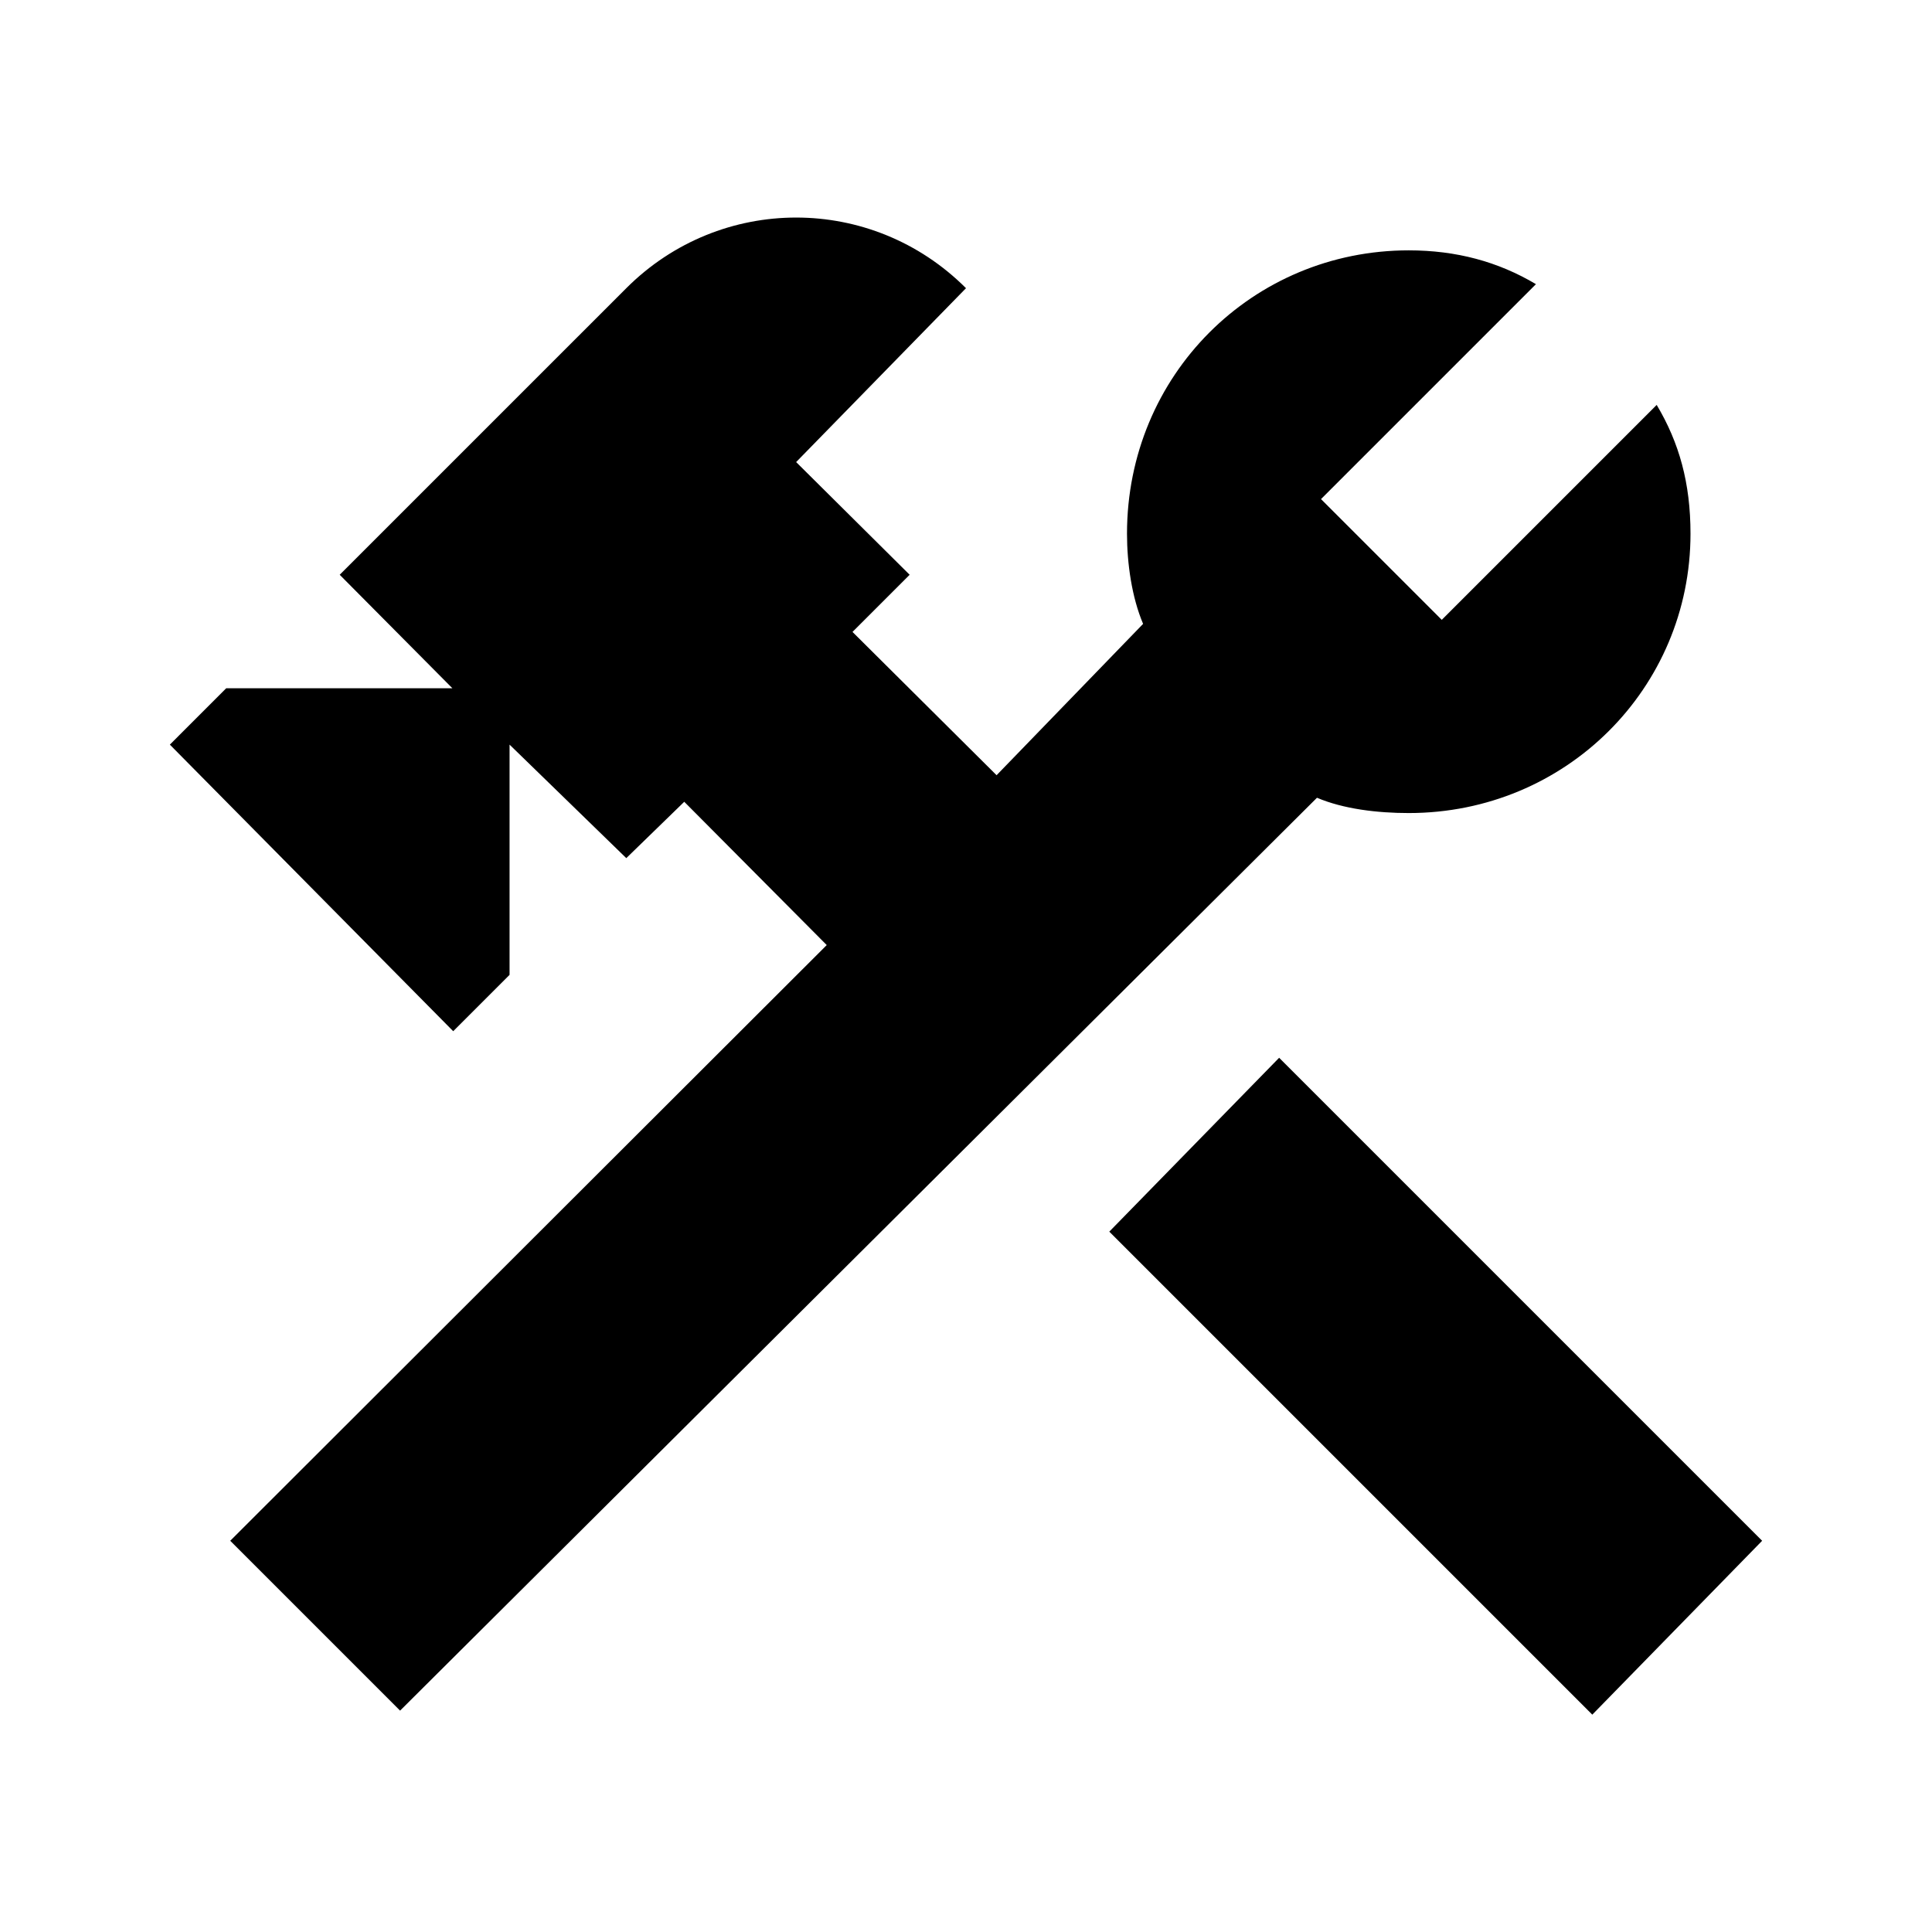
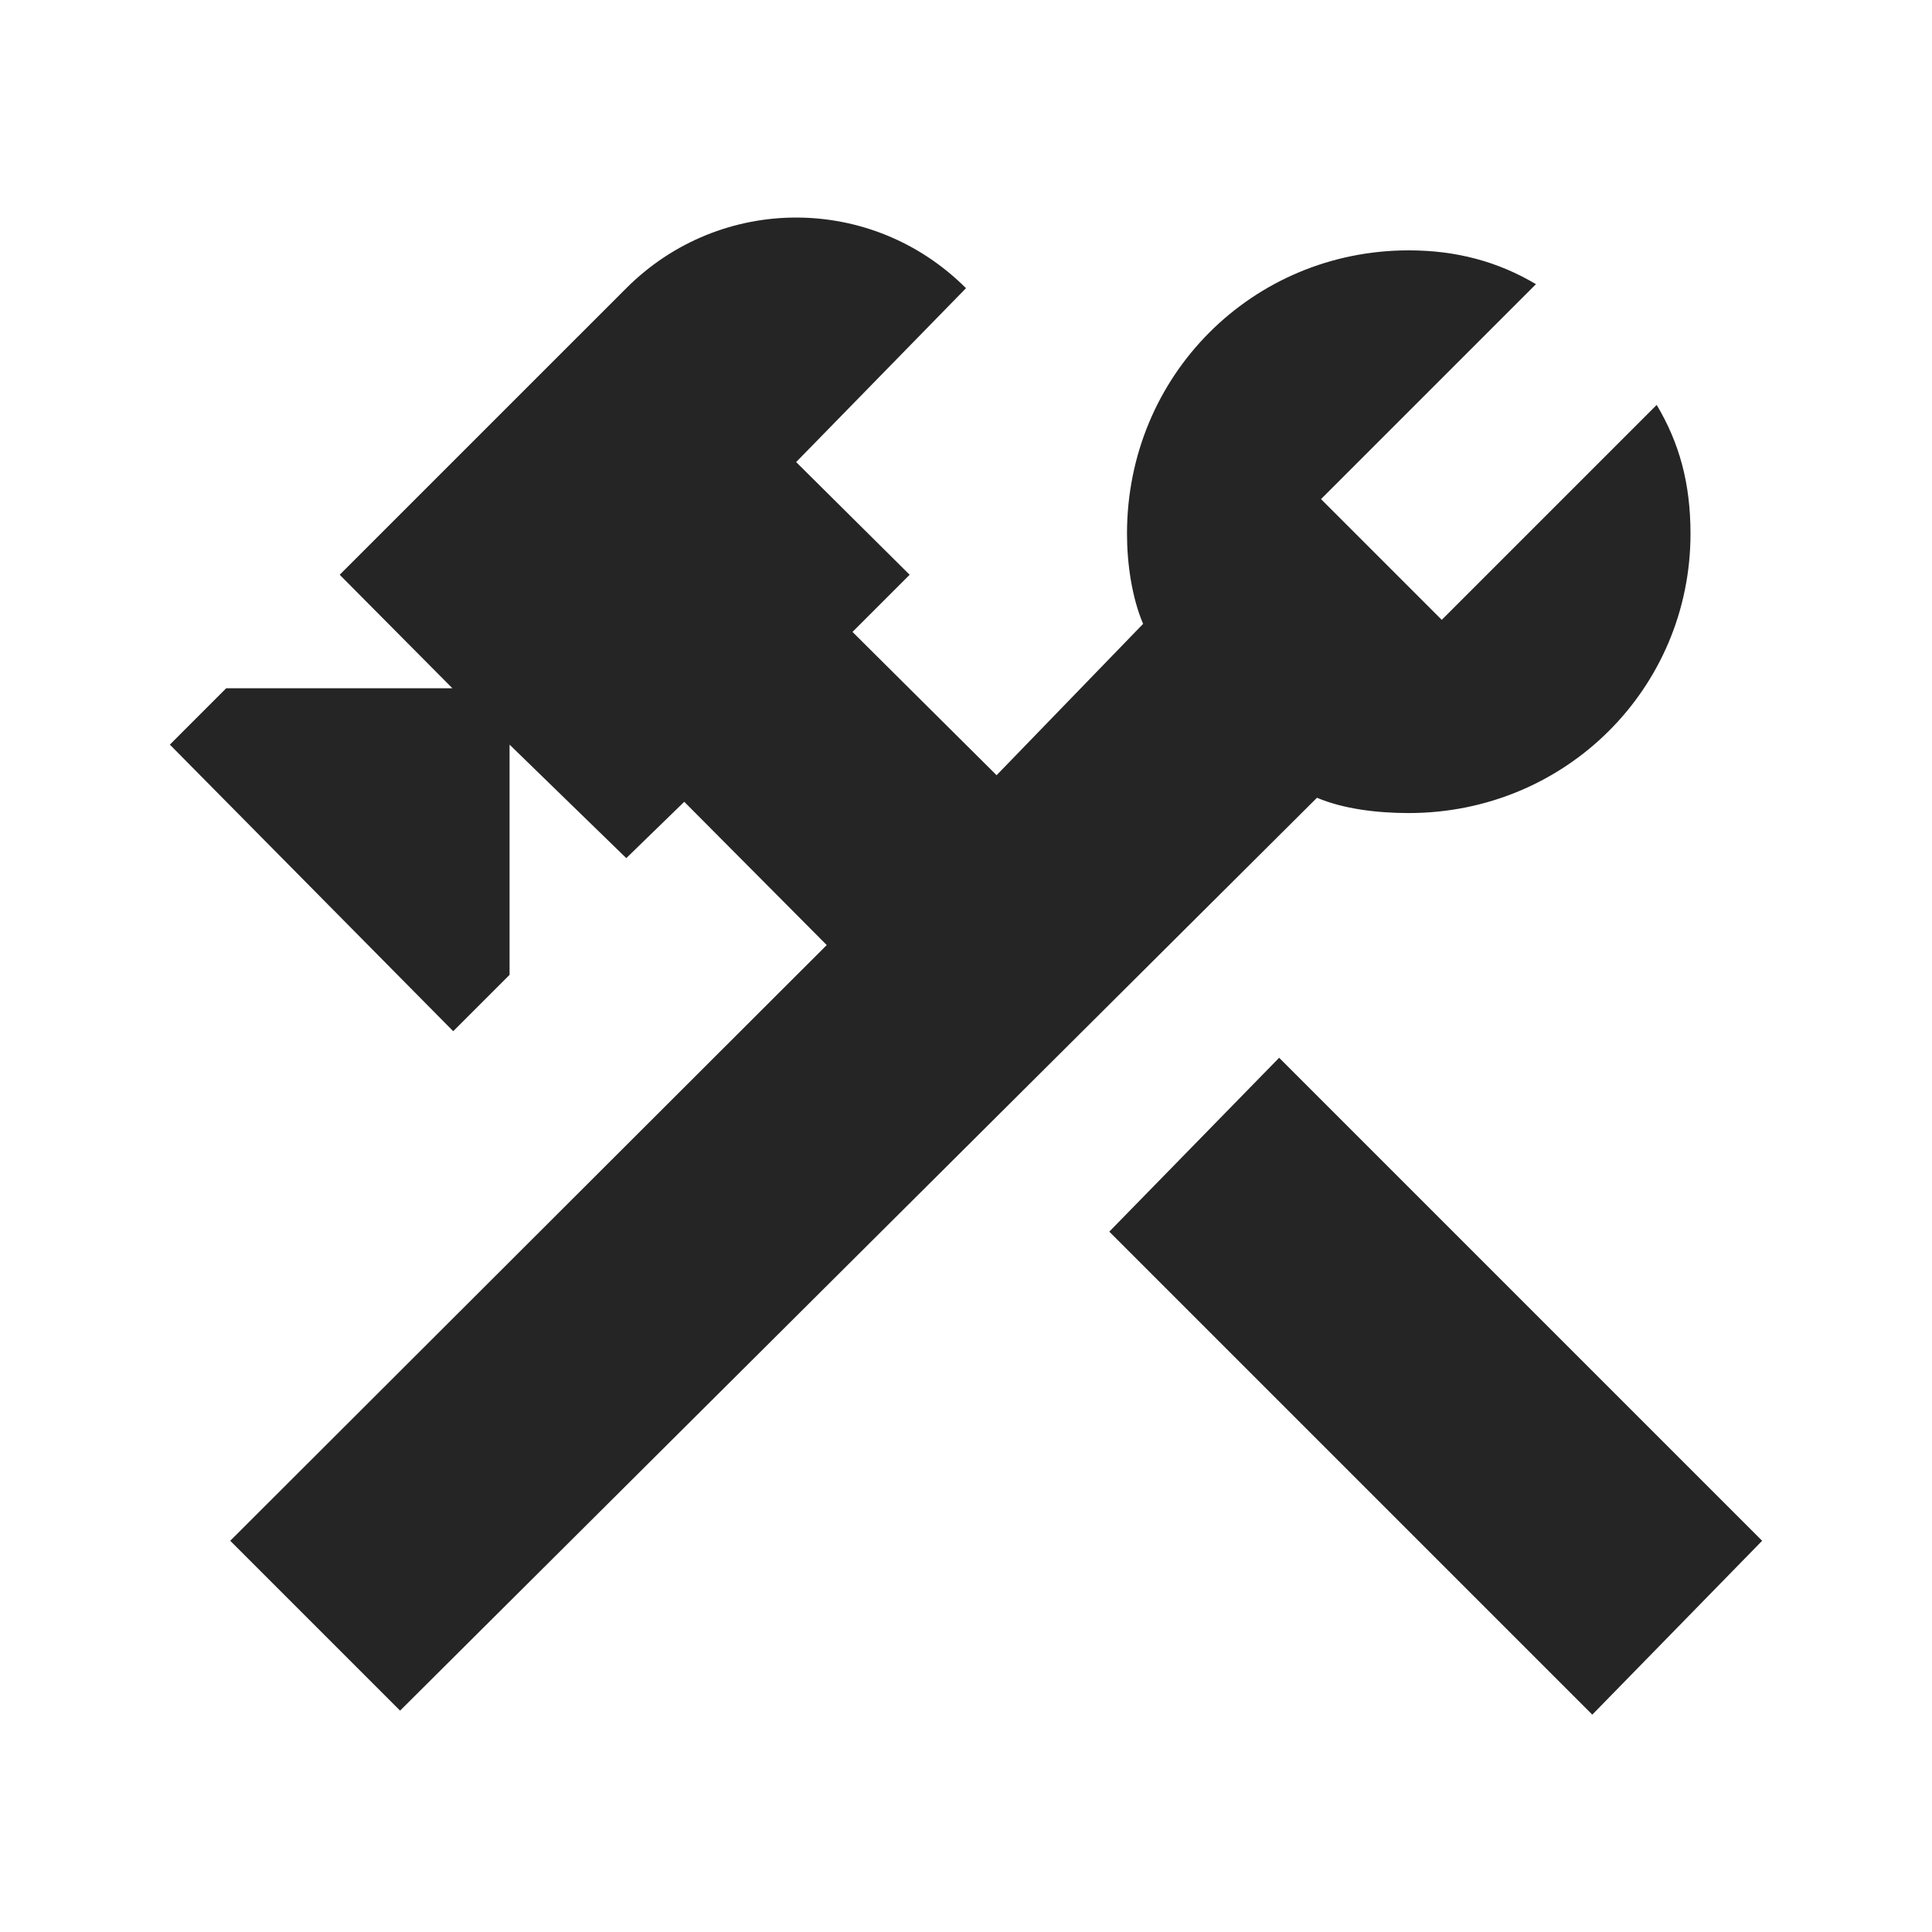
<svg xmlns="http://www.w3.org/2000/svg" viewBox="0 0 24 24">
-   <path d="M13.78 15.3L19.78 21.3L21.89 19.14L15.89 13.14L13.78 15.3M17.5 10.1C17.11 10.1 16.69 10.05 16.36 9.91L4.97 21.25L2.86 19.14L10.27 11.74L8.5 9.96L7.78 10.66L6.33 9.25V12.11L5.63 12.81L2.11 9.25L2.81 8.55H5.62L4.22 7.14L7.78 3.58C8.95 2.41 10.83 2.41 12 3.58L9.89 5.74L11.3 7.14L10.59 7.85L12.38 9.63L14.2 7.75C14.06 7.42 14 7 14 6.63C14 4.66 15.56 3.11 17.5 3.11C18.09 3.11 18.61 3.25 19.08 3.53L16.41 6.2L17.91 7.7L20.58 5.03C20.86 5.5 21 6 21 6.63C21 8.55 19.45 10.1 17.5 10.1Z" />
+   <path fill="#252525" d="M13.78 15.3L19.78 21.3L21.89 19.14L15.89 13.14L13.78 15.3M17.5 10.1C17.11 10.1 16.69 10.05 16.36 9.91L4.97 21.25L2.86 19.14L10.27 11.74L8.5 9.96L7.78 10.66L6.33 9.25V12.11L5.63 12.81L2.11 9.25L2.81 8.55H5.62L4.22 7.14L7.78 3.58C8.95 2.41 10.83 2.41 12 3.58L9.89 5.74L11.3 7.14L10.59 7.85L12.38 9.63L14.2 7.75C14.06 7.42 14 7 14 6.63C14 4.66 15.56 3.11 17.5 3.11C18.09 3.11 18.61 3.25 19.08 3.53L16.41 6.2L17.91 7.7L20.58 5.03C20.86 5.5 21 6 21 6.63C21 8.55 19.45 10.1 17.5 10.1Z" />
</svg>
